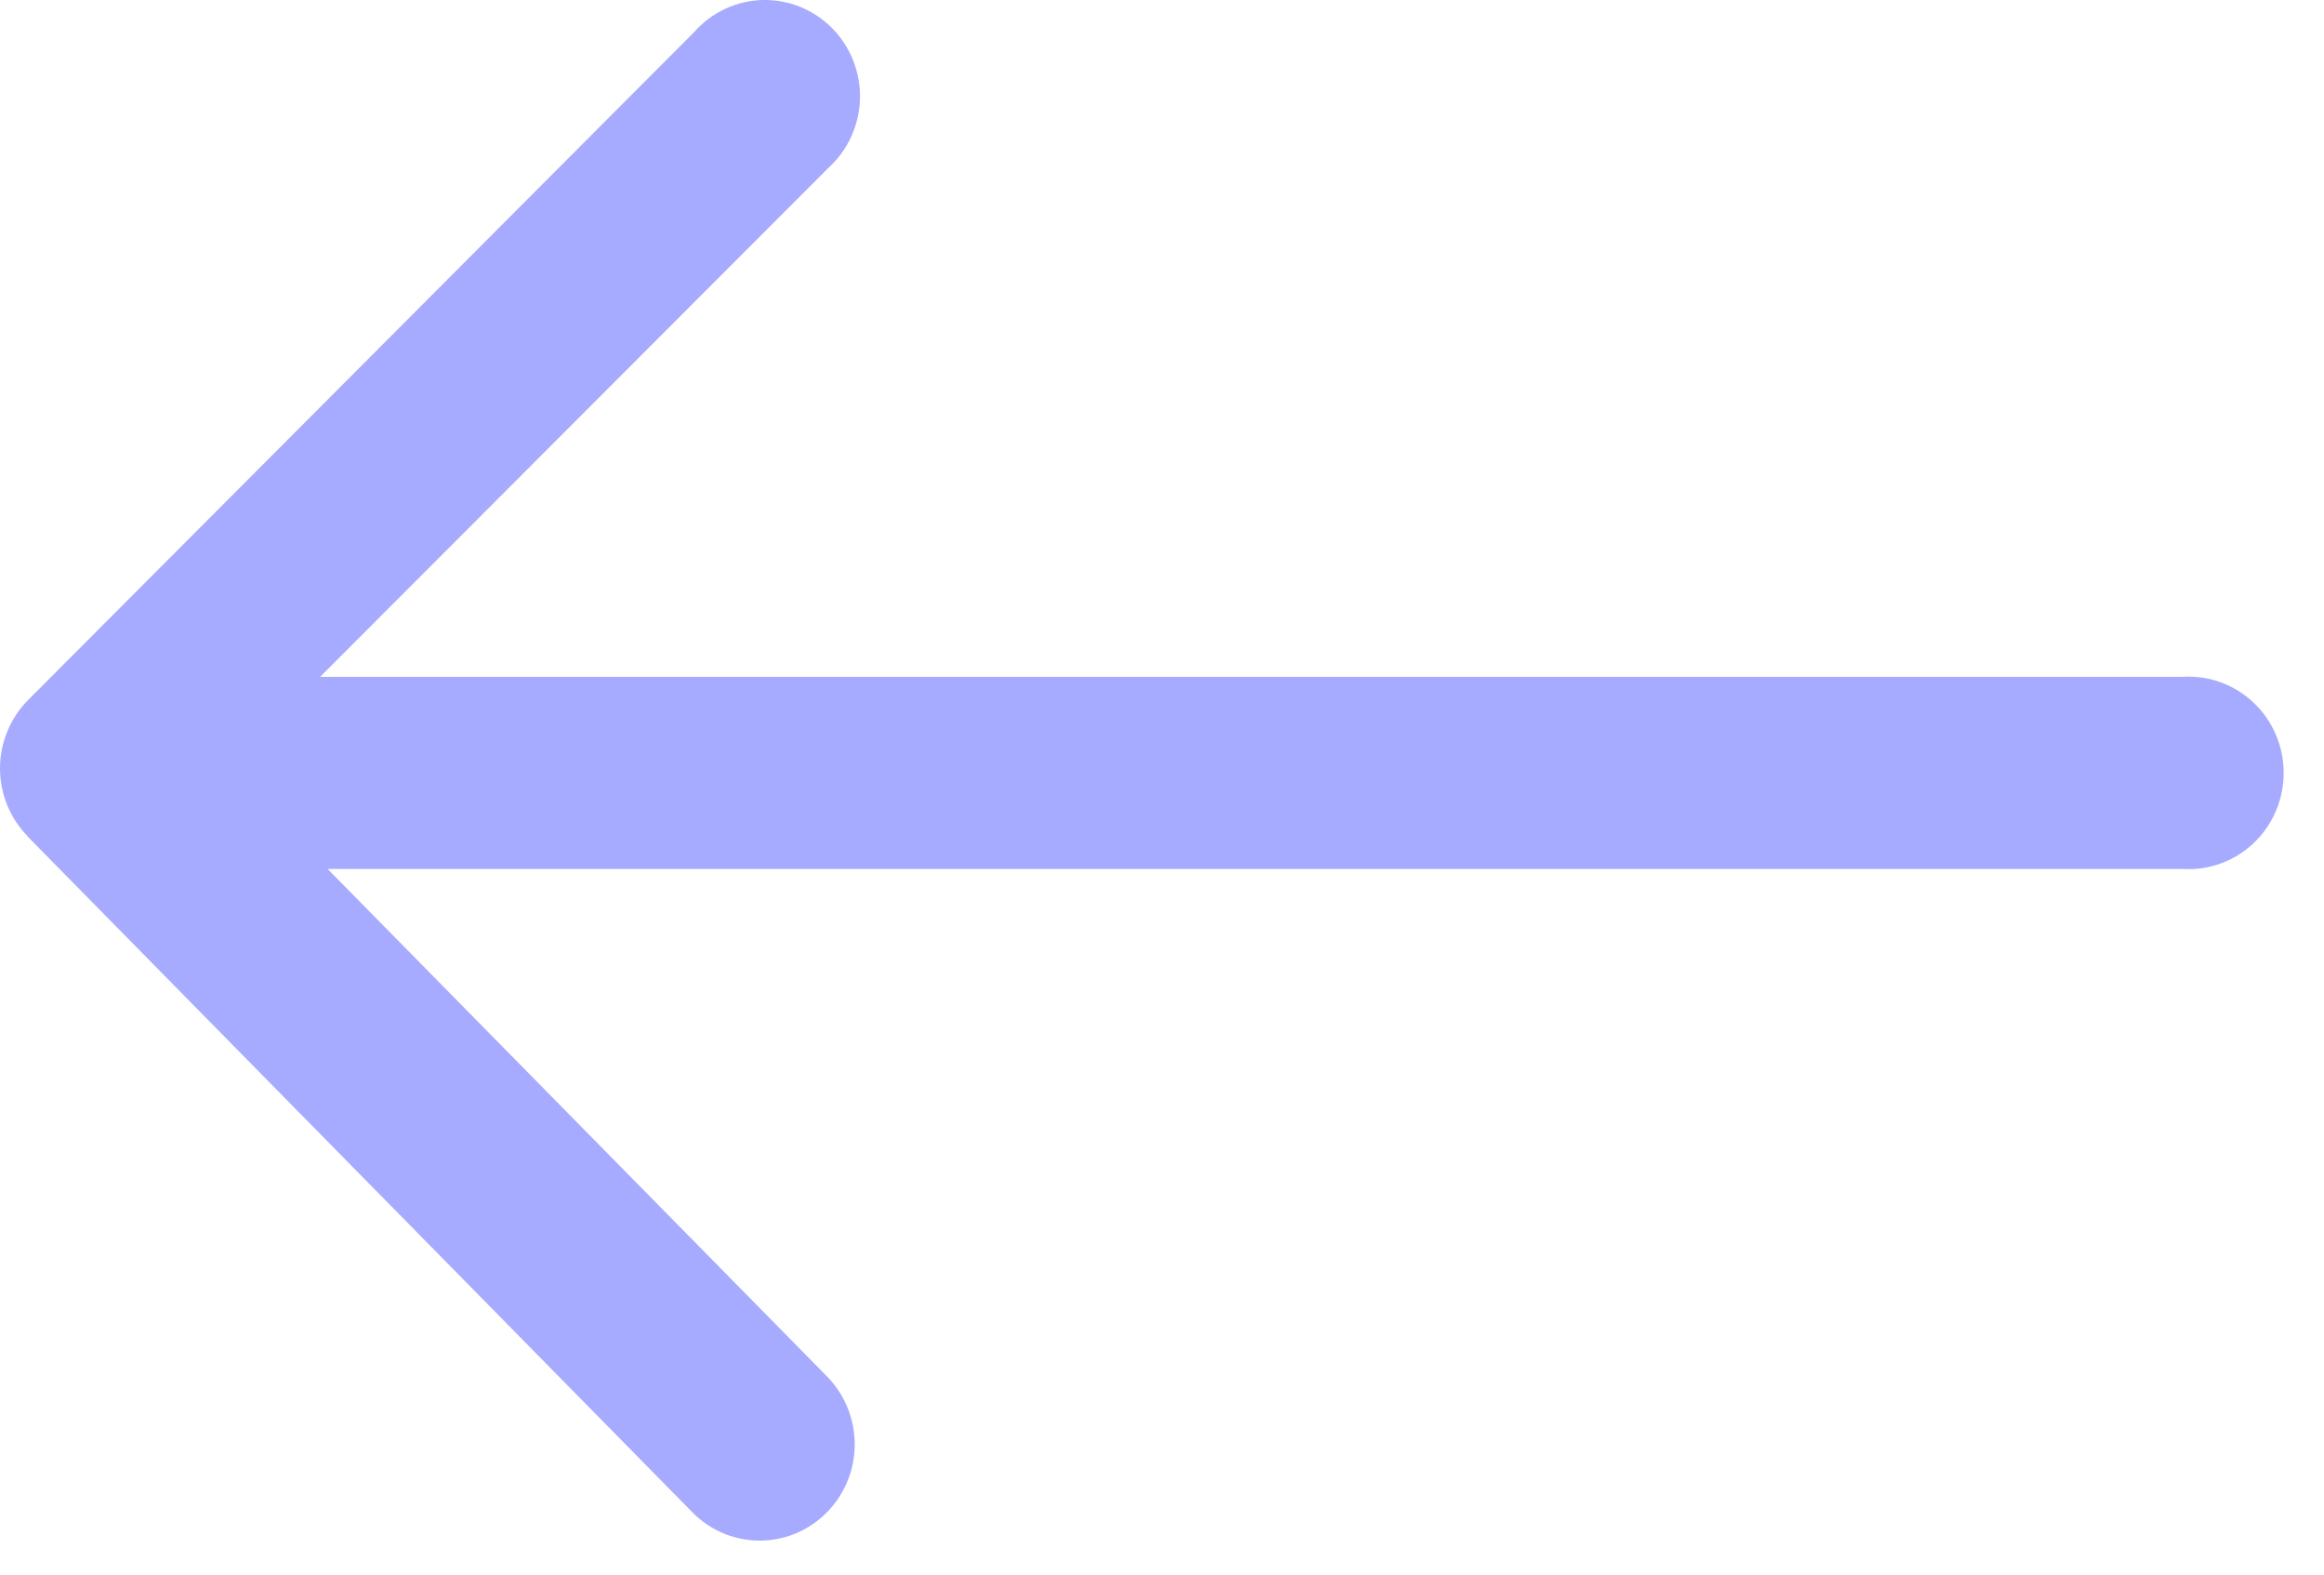
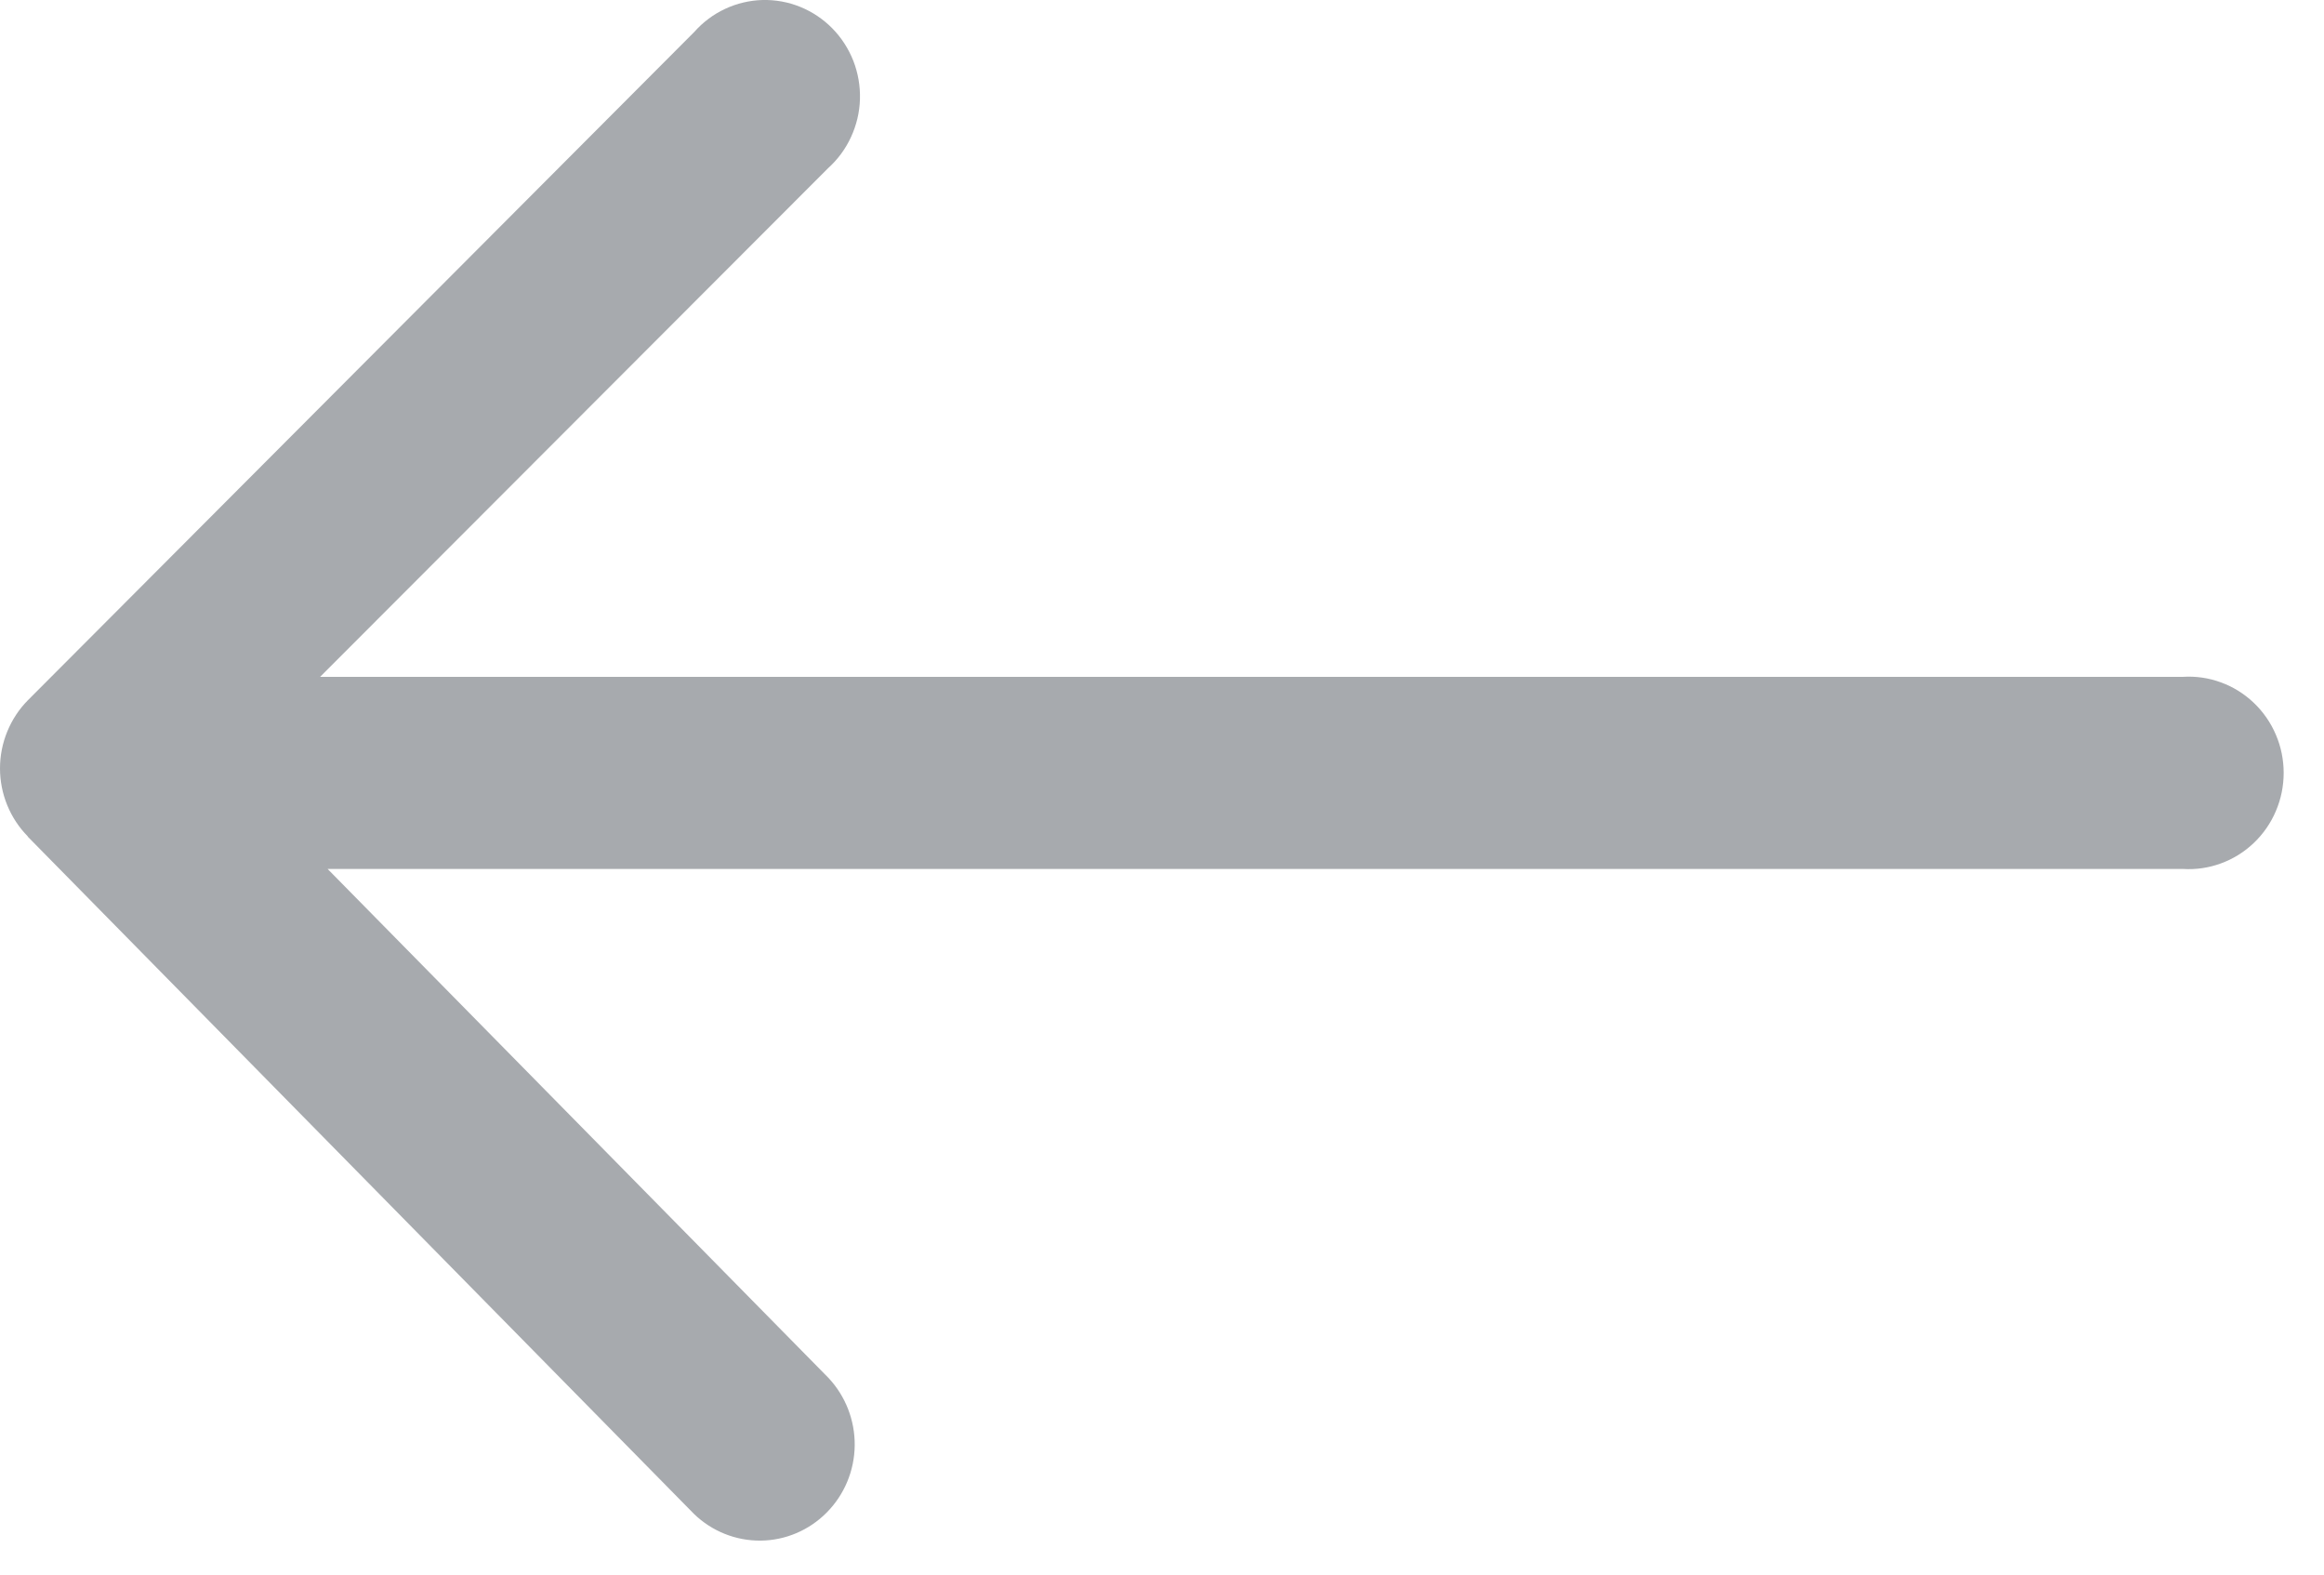
<svg xmlns="http://www.w3.org/2000/svg" width="31" height="21" viewBox="0 0 31 21" fill="none">
-   <path d="M0.368 11.156L9.256 20.19C9.495 20.422 9.814 20.55 10.146 20.547C10.477 20.544 10.794 20.409 11.028 20.172C11.263 19.935 11.397 19.615 11.401 19.279C11.405 18.944 11.279 18.62 11.051 18.377L4.37 11.589H29.117C29.29 11.6 29.463 11.575 29.625 11.515C29.788 11.456 29.937 11.363 30.063 11.243C30.189 11.123 30.29 10.978 30.358 10.817C30.427 10.656 30.462 10.483 30.462 10.308C30.462 10.133 30.427 9.959 30.358 9.799C30.29 9.638 30.189 9.493 30.063 9.373C29.937 9.253 29.788 9.16 29.625 9.101C29.463 9.041 29.29 9.016 29.117 9.027H4.27L11.046 2.243C11.175 2.127 11.279 1.986 11.352 1.827C11.425 1.669 11.466 1.498 11.471 1.323C11.476 1.148 11.446 0.975 11.383 0.812C11.319 0.65 11.224 0.502 11.102 0.378C10.981 0.255 10.835 0.157 10.675 0.092C10.515 0.027 10.344 -0.004 10.171 0C9.999 0.005 9.829 0.045 9.673 0.118C9.516 0.191 9.376 0.296 9.261 0.426L0.372 9.339C0.254 9.458 0.161 9.6 0.097 9.756C0.033 9.912 0 10.079 0 10.248C0 10.416 0.033 10.584 0.097 10.74C0.161 10.896 0.254 11.037 0.372 11.156H0.368Z" fill="#A6ABFF" />
+   <path d="M0.368 11.156L9.256 20.19C9.495 20.422 9.814 20.55 10.146 20.547C10.477 20.544 10.794 20.409 11.028 20.172C11.263 19.935 11.397 19.615 11.401 19.279C11.405 18.944 11.279 18.62 11.051 18.377L4.37 11.589H29.117C29.29 11.6 29.463 11.575 29.625 11.515C29.788 11.456 29.937 11.363 30.063 11.243C30.189 11.123 30.29 10.978 30.358 10.817C30.427 10.656 30.462 10.483 30.462 10.308C30.462 10.133 30.427 9.959 30.358 9.799C30.29 9.638 30.189 9.493 30.063 9.373C29.937 9.253 29.788 9.16 29.625 9.101C29.463 9.041 29.29 9.016 29.117 9.027H4.27L11.046 2.243C11.175 2.127 11.279 1.986 11.352 1.827C11.425 1.669 11.466 1.498 11.471 1.323C11.476 1.148 11.446 0.975 11.383 0.812C11.319 0.65 11.224 0.502 11.102 0.378C10.981 0.255 10.835 0.157 10.675 0.092C10.515 0.027 10.344 -0.004 10.171 0C9.999 0.005 9.829 0.045 9.673 0.118C9.516 0.191 9.376 0.296 9.261 0.426L0.372 9.339C0.254 9.458 0.161 9.6 0.097 9.756C0.033 9.912 0 10.079 0 10.248C0 10.416 0.033 10.584 0.097 10.74C0.161 10.896 0.254 11.037 0.372 11.156H0.368Z" fill="#a7aaae" />
</svg>
